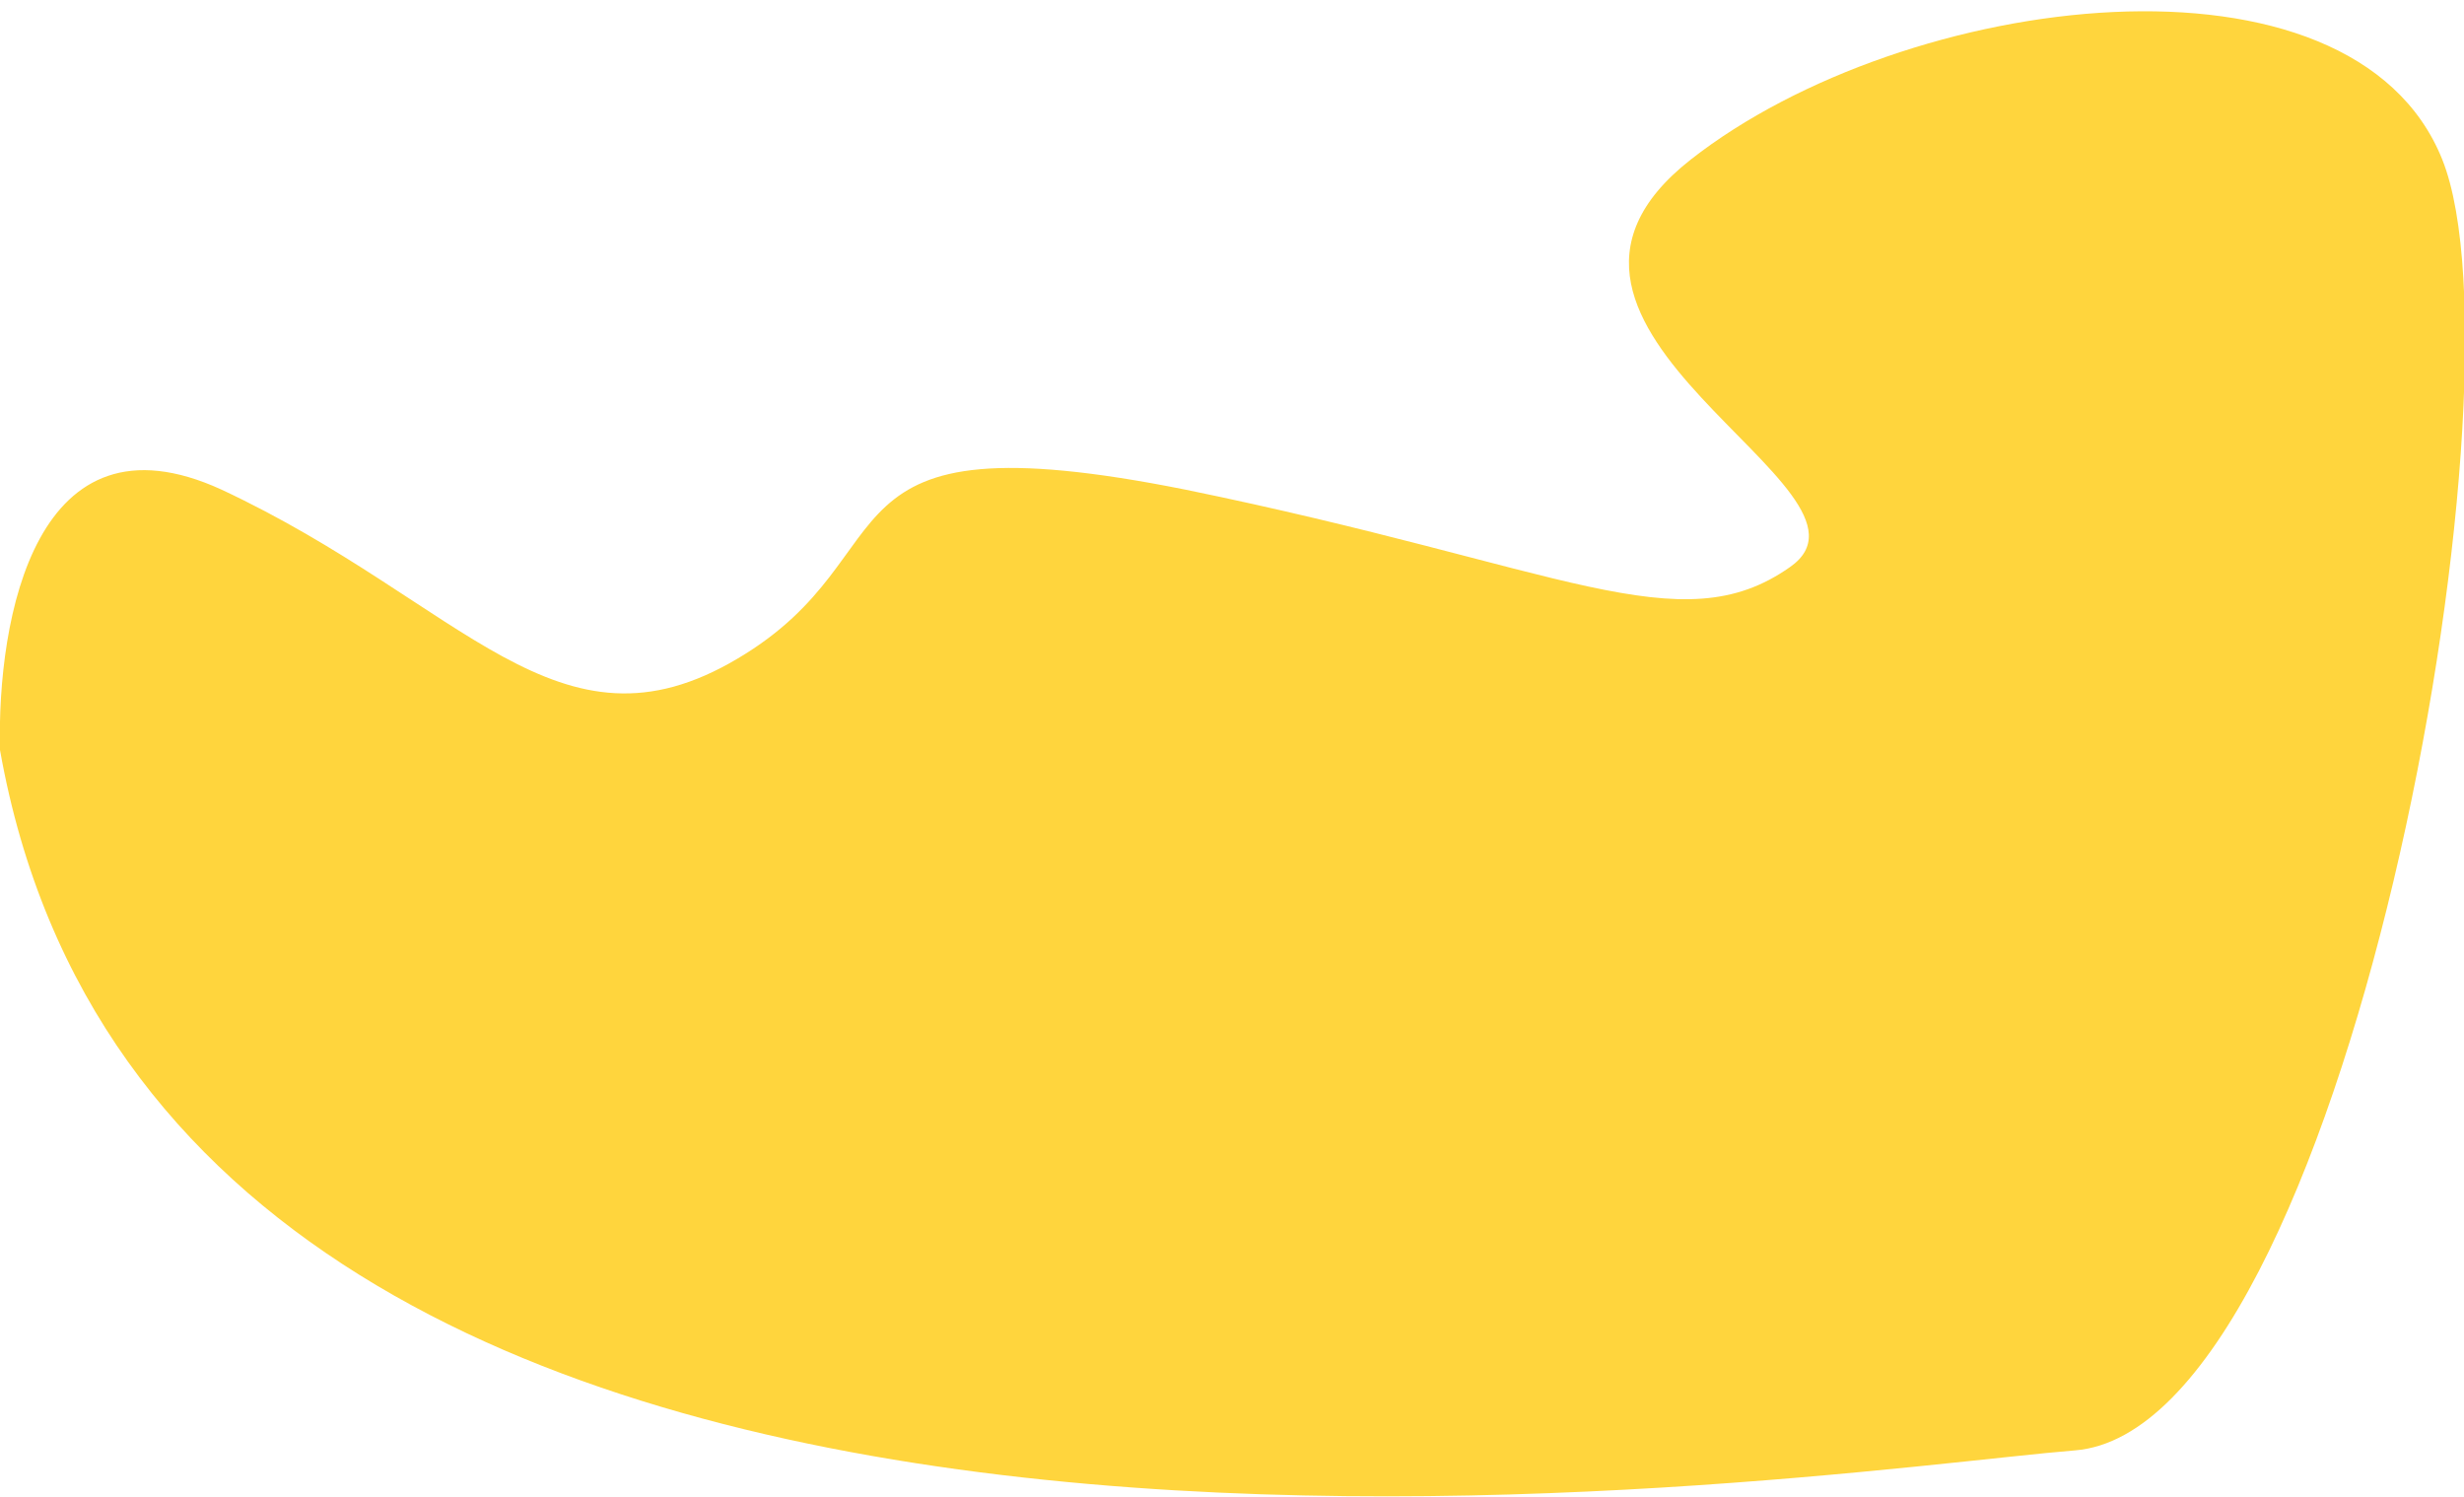
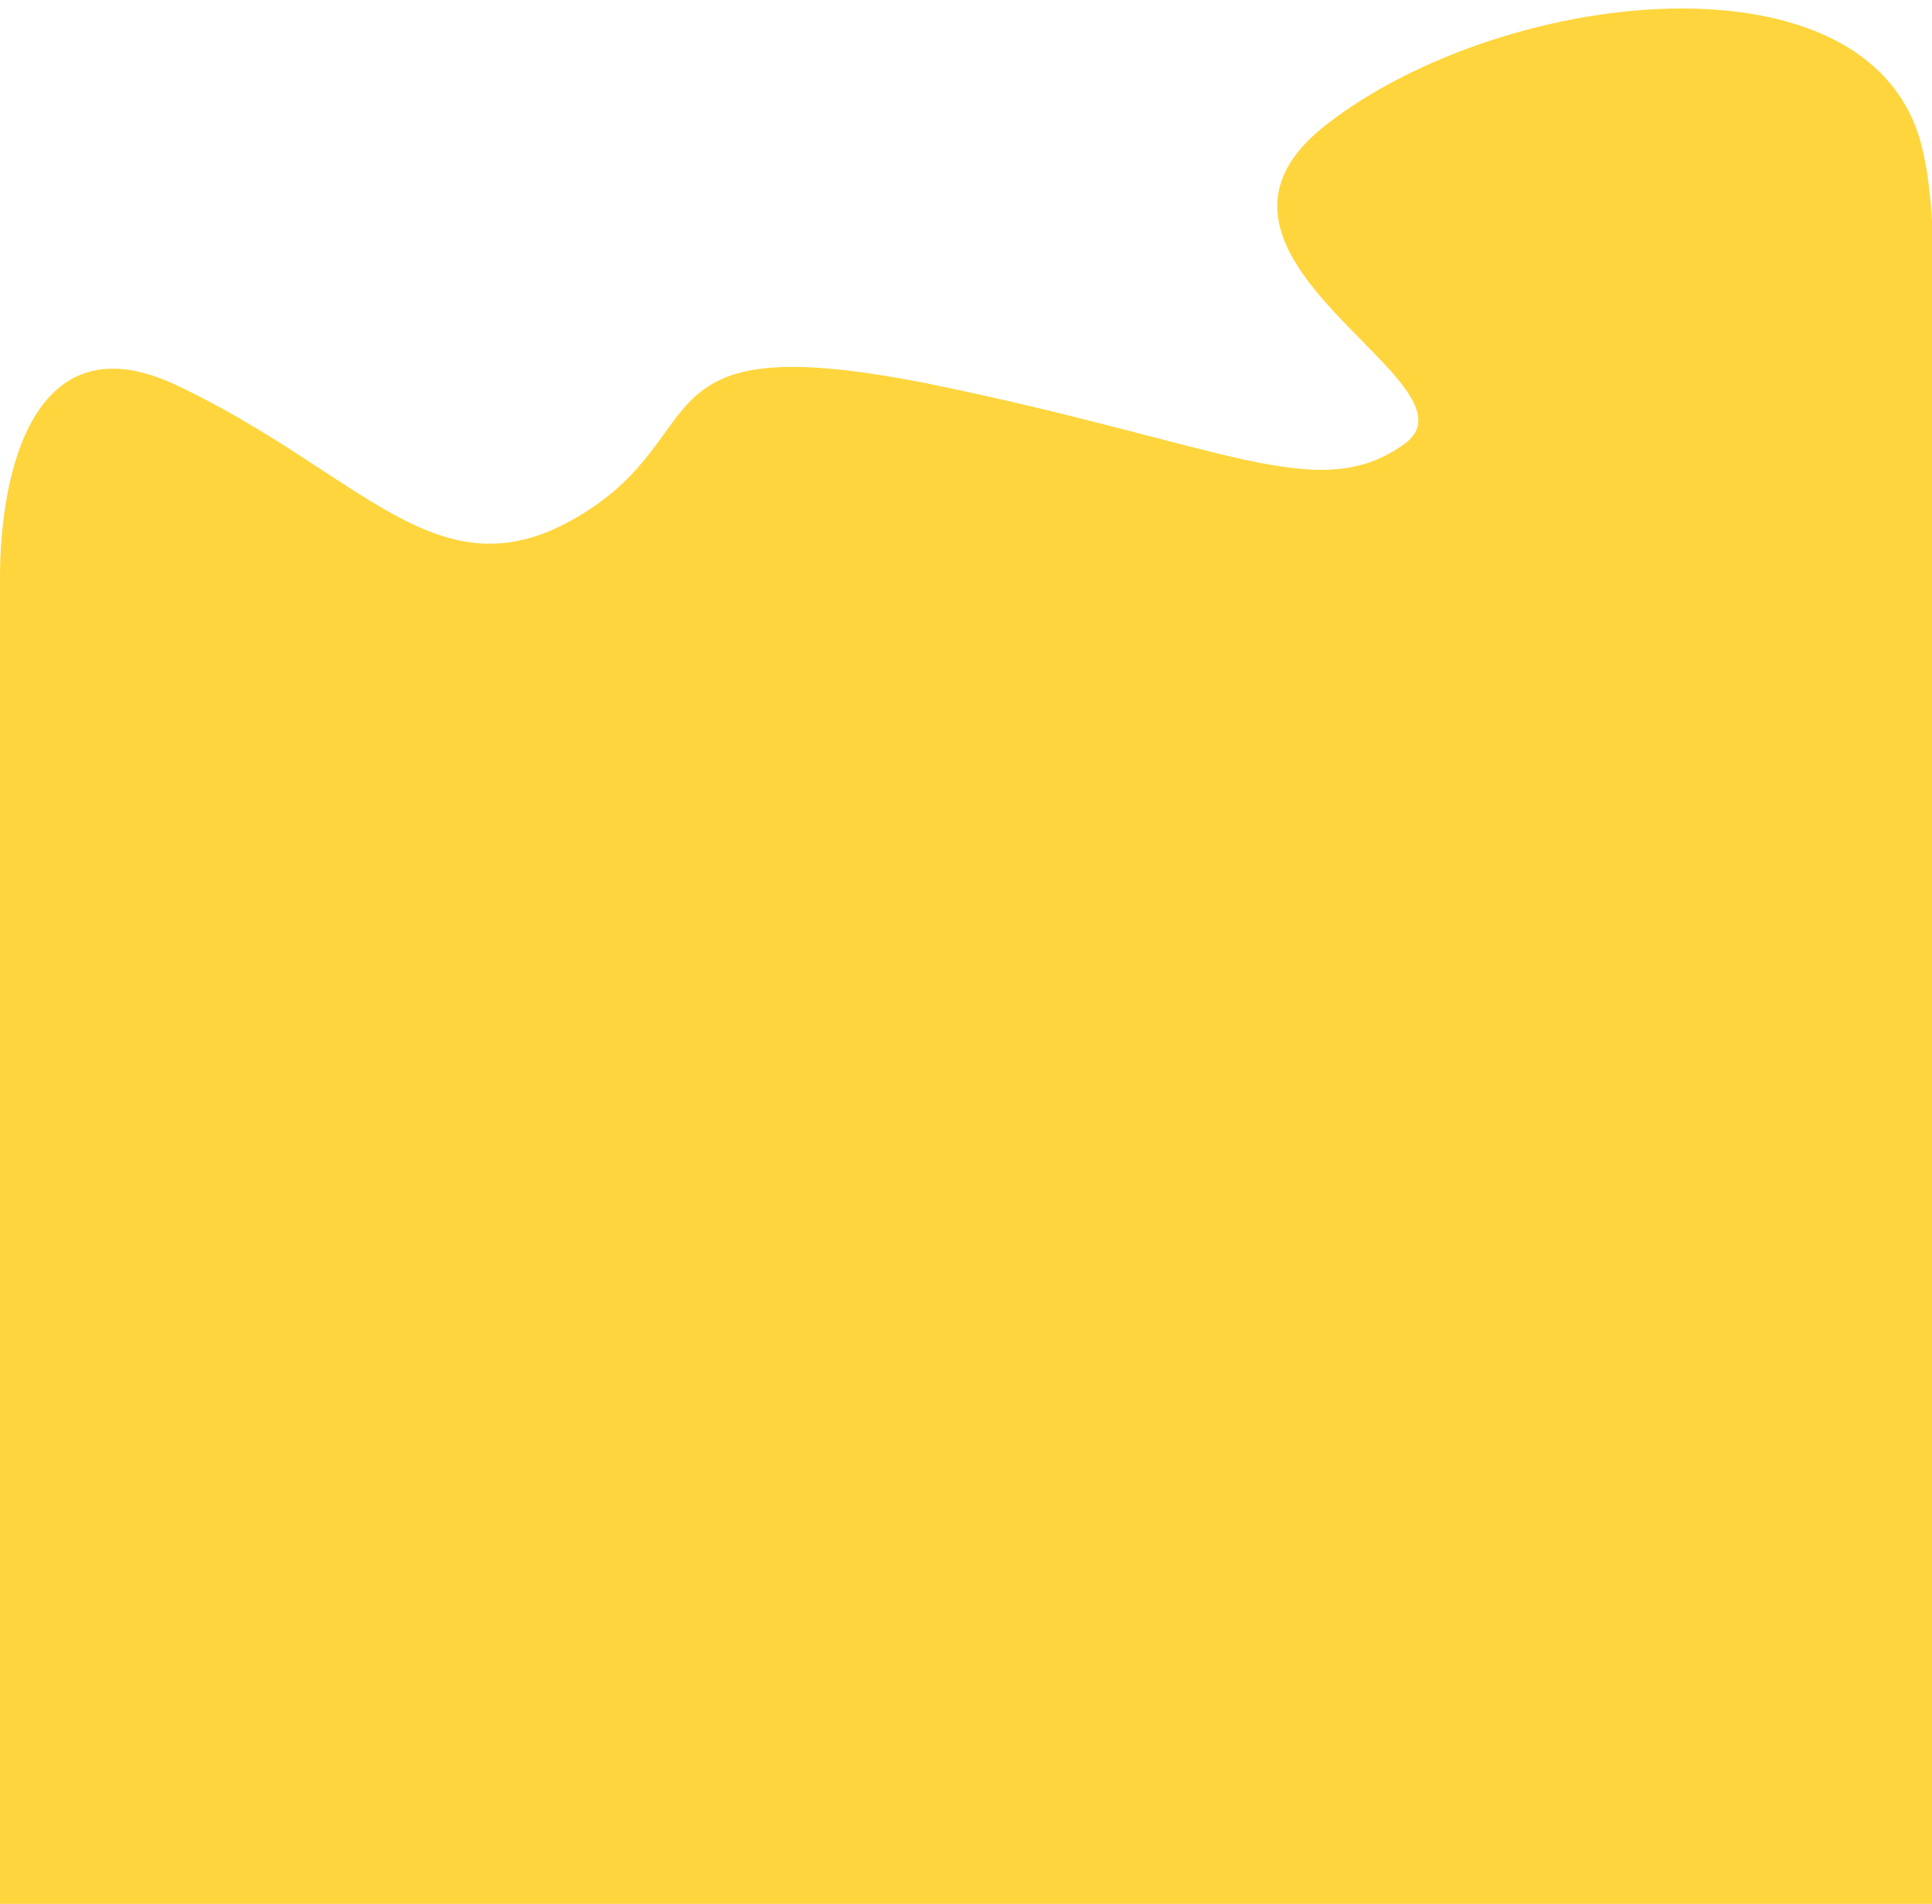
- <svg xmlns="http://www.w3.org/2000/svg" version="1.1" id="Calque_1" x="0px" y="0px" viewBox="0 0 159 96.6" style="enable-background:new 0 0 159 96.6;" xml:space="preserve">
+ <svg xmlns="http://www.w3.org/2000/svg" version="1.1" id="Calque_1" x="0px" y="0px" viewBox="0 0 159 156.7" style="enable-background:new 0 0 159 156.7;" xml:space="preserve">
  <style type="text/css">
	.st0{fill:#FFD53D;}
</style>
-   <path class="st0" d="M47.6,42.5C36,49.4,29.9,38.9,14.3,31.6C2.3,26.1-0.2,39.9,0,48.4C11.2,111.5,116.5,95,133.9,93.6  s29.5-68.8,23.7-83.3c-5.8-14.5-34.6-10.9-48.5,0s13.6,21.3,6.4,26.3c-7.1,5-14.6,0-39-5C52,26.7,59.1,35.7,47.6,42.5z" />
+   <path class="st0" d="M159.1,21.9v134.8H0V47.5c0-8.5,2.7-21.2,14.3-15.9C29.9,38.9,36,49.4,47.6,42.5c11.5-6.8,4.4-15.8,28.9-10.9  c24.4,5,31.9,10,39,5c7.2-5-20.3-15.4-6.4-26.3c7.4-5.8,19.1-9.6,29.3-9.6c8.8,0,16.5,2.8,19.2,9.6  C158.6,12.8,159.1,16.9,159.1,21.9z" />
</svg>
